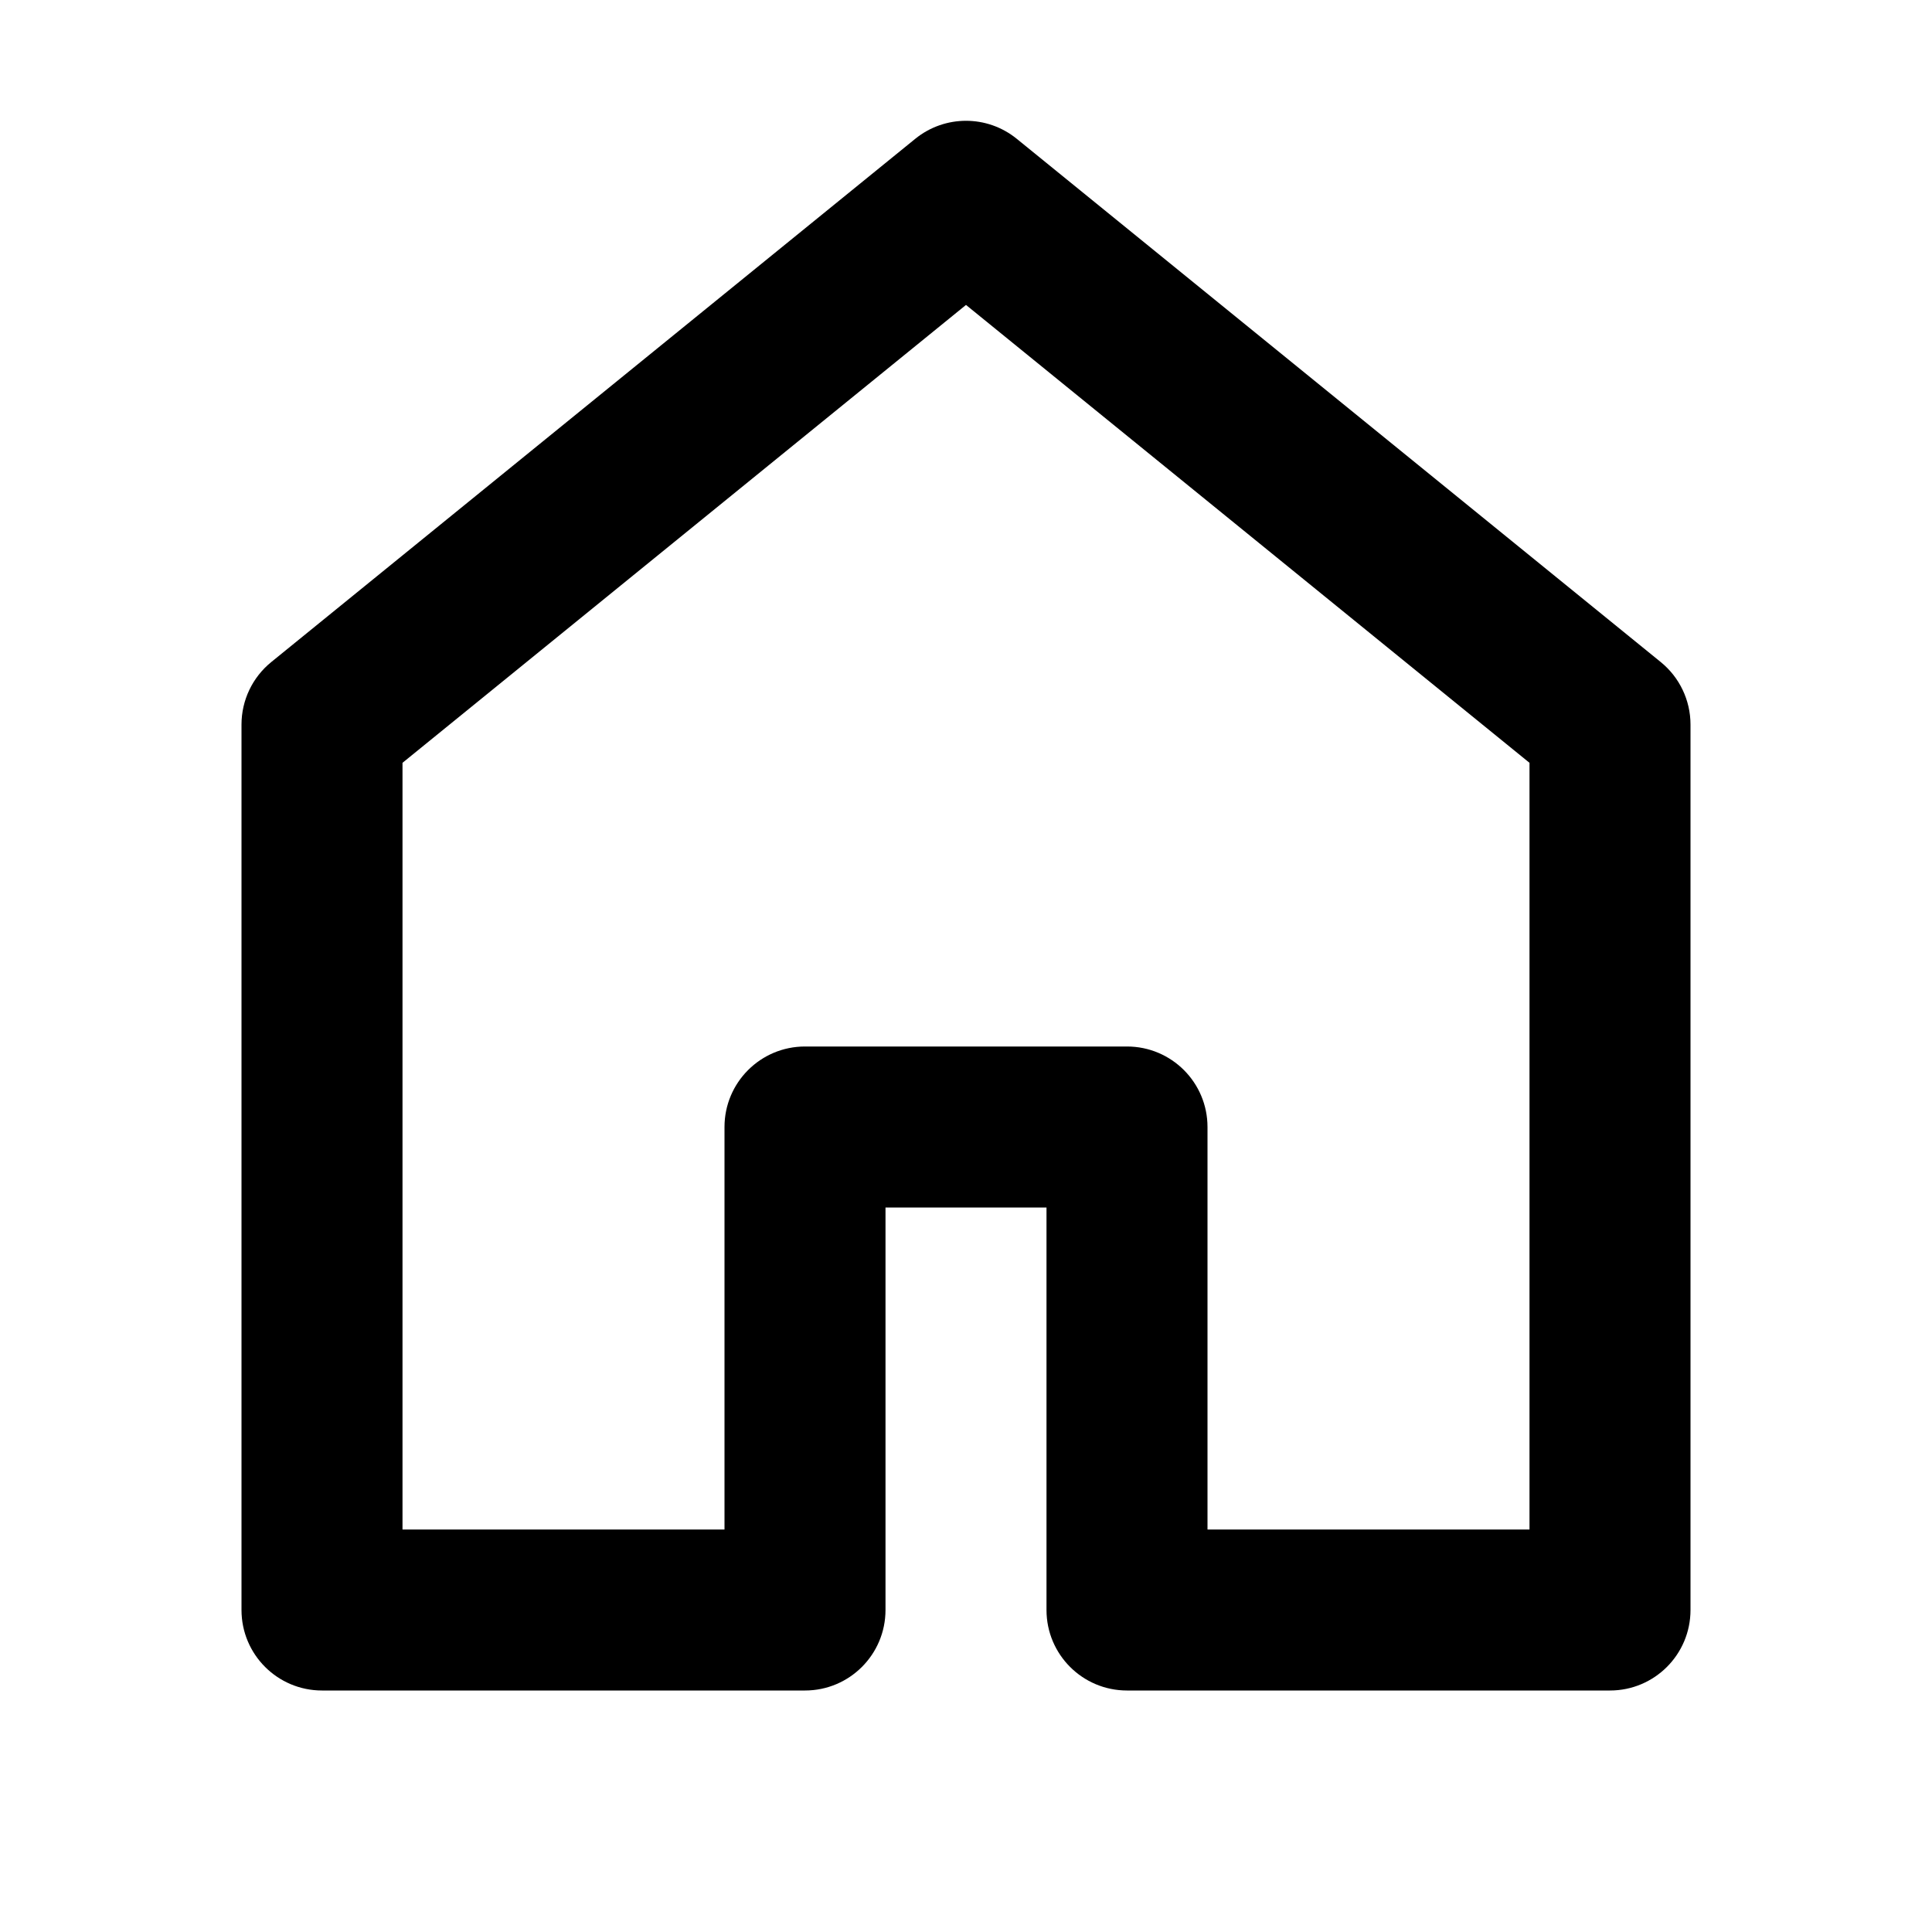
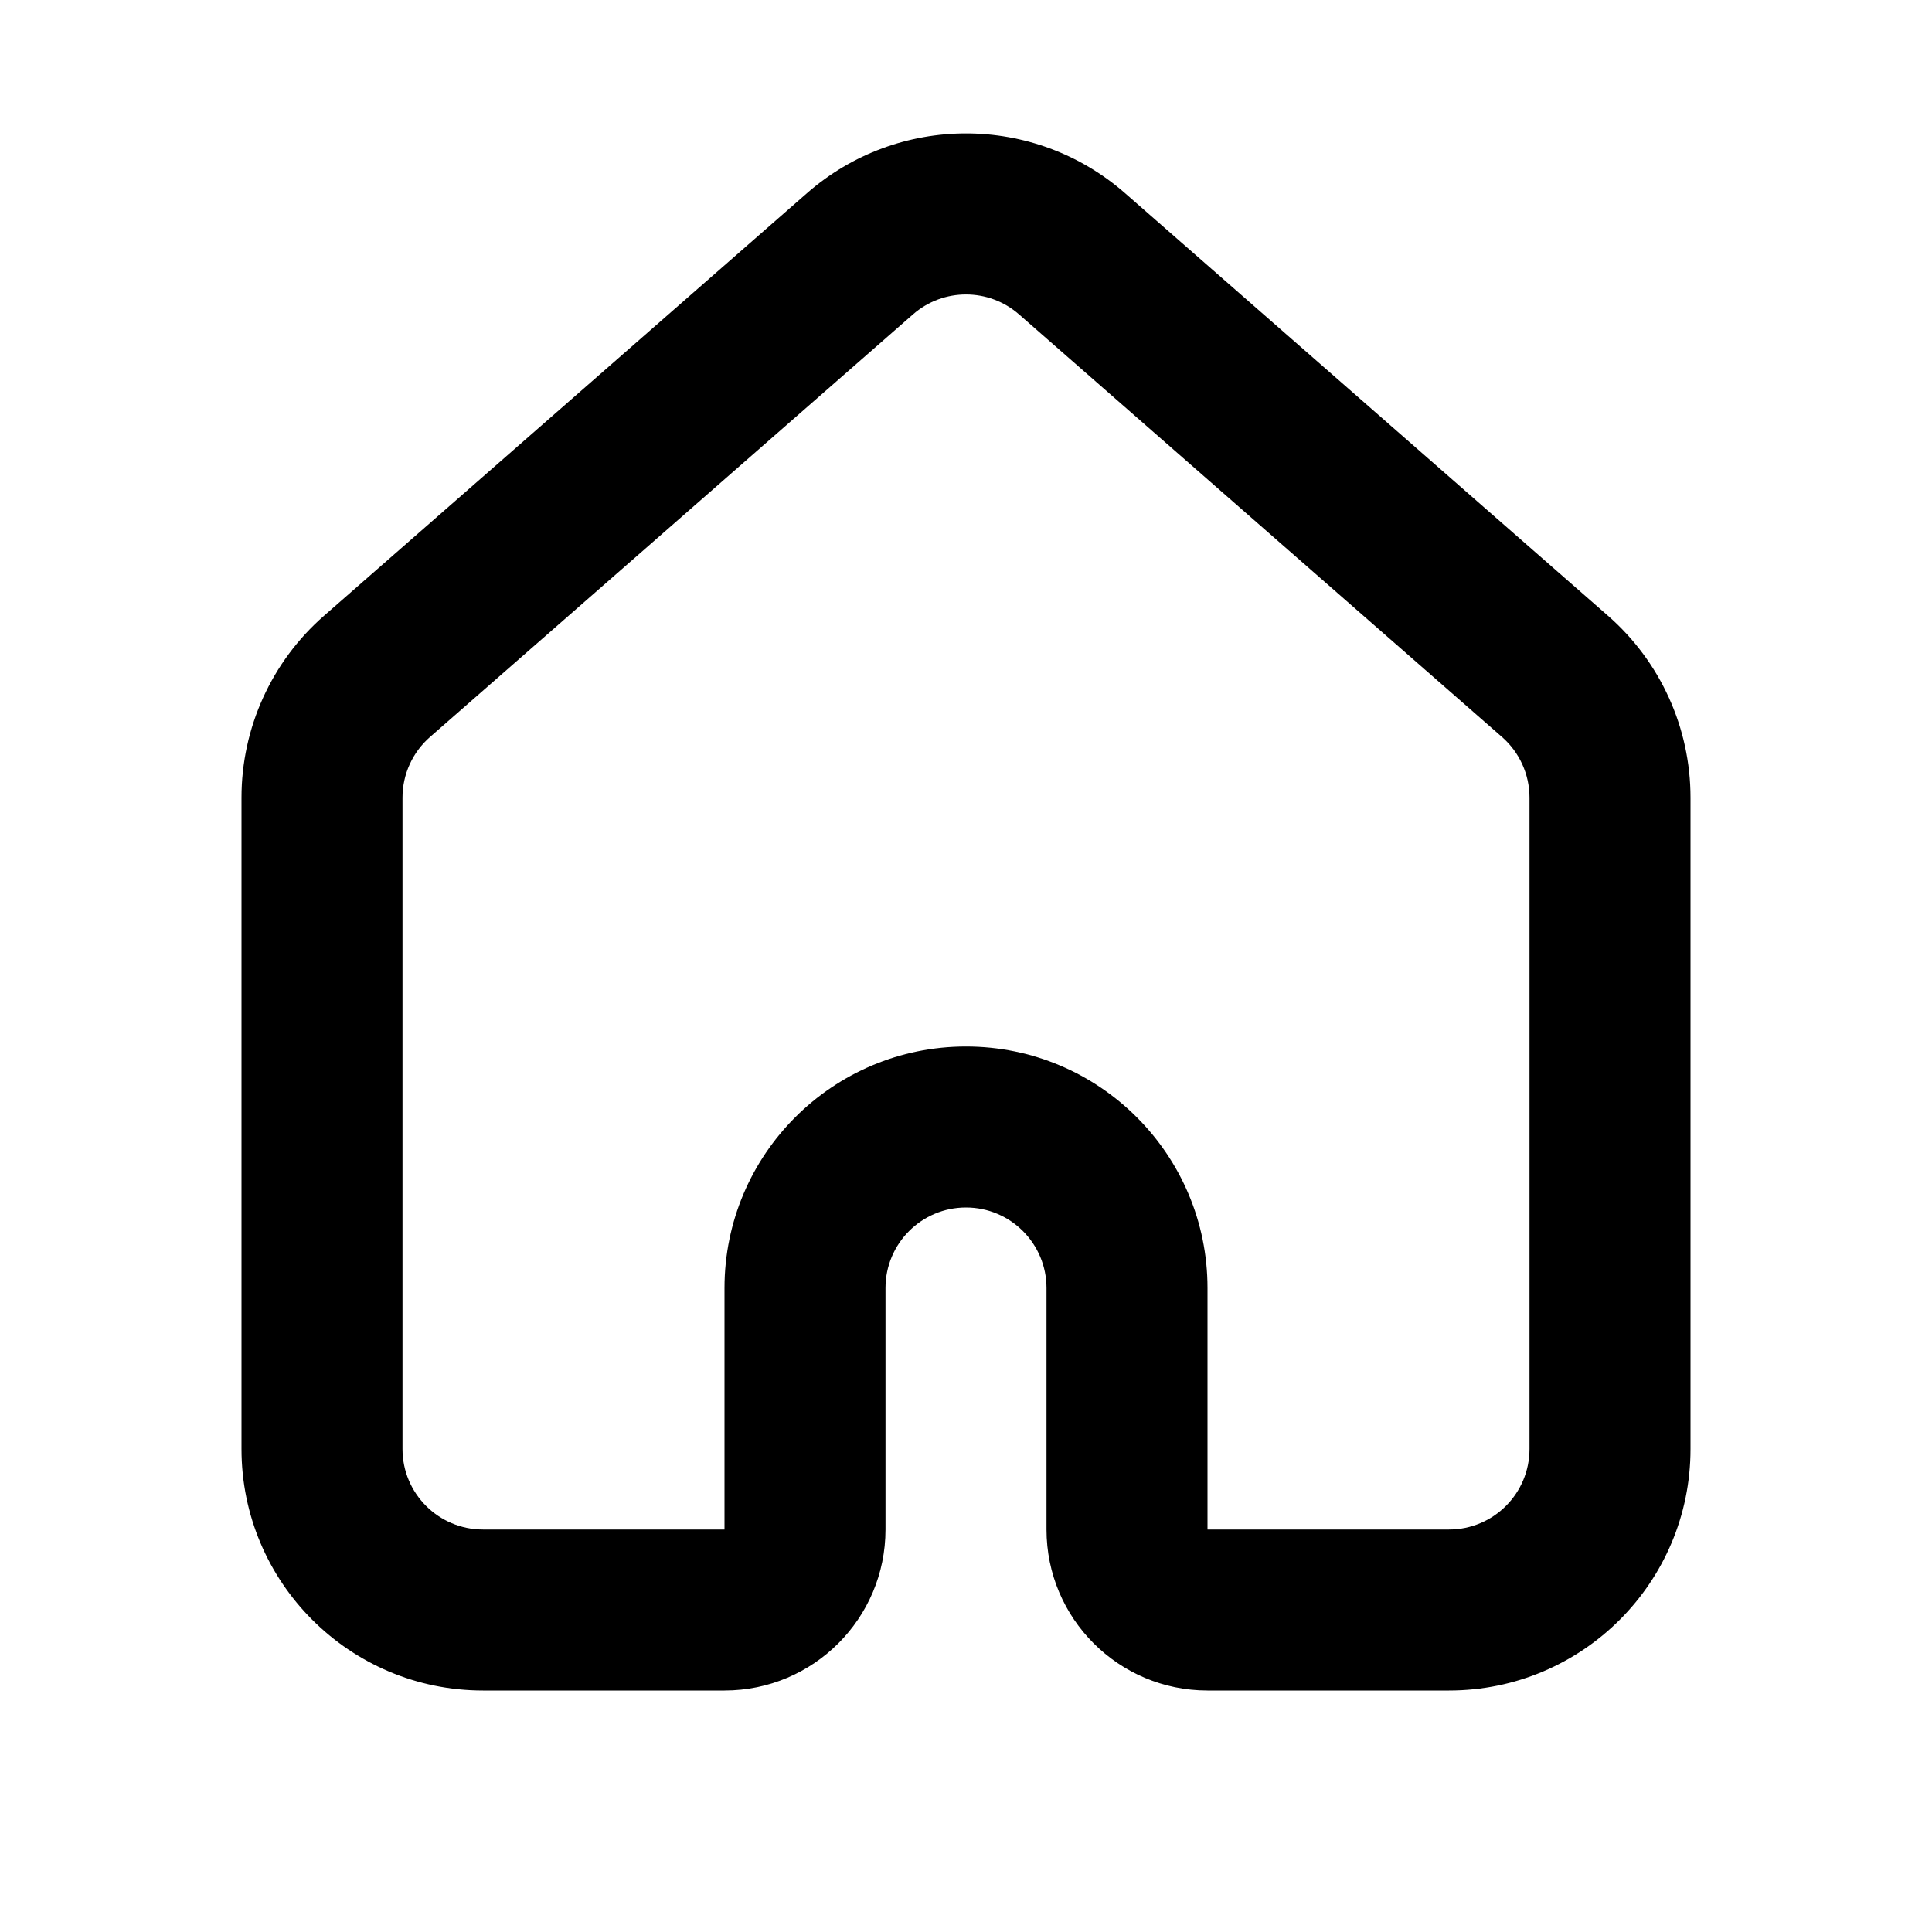
<svg xmlns="http://www.w3.org/2000/svg" fill="none" viewBox="0 0 24 24">
-   <path fill="#000" fill-rule="evenodd" d="M11.37 1.724a1 1 0 0 1 1.26 0l8 6.5A1 1 0 0 1 21 9v11a1 1 0 0 1-1 1h-6a1 1 0 0 1-1-1v-5h-2v5a1 1 0 0 1-1 1H4a1 1 0 0 1-1-1V9a1 1 0 0 1 .37-.776l8-6.5ZM5 9.476V19h4v-5a1 1 0 0 1 1-1h4a1 1 0 0 1 1 1v5h4V9.476l-7-5.688-7 5.688Z" clip-rule="evenodd" />
+   <path fill="#000" d="M19 18V9.908a1 1 0 0 0-.342-.753l-6-5.25a1 1 0 0 0-1.316 0l-6 5.25A1 1 0 0 0 5 9.908V18a1 1 0 0 0 1 1h3v-3a3 3 0 1 1 6 0v3h3a1 1 0 0 0 1-1Zm2 0a3 3 0 0 1-3 3h-3a2 2 0 0 1-2-2v-3a1 1 0 1 0-2 0v3a2 2 0 0 1-2 2H6a3 3 0 0 1-3-3V9.908A3 3 0 0 1 4.024 7.65l6-5.25a3 3 0 0 1 3.952 0l6 5.25A3 3 0 0 1 21 9.908V18Z" />
</svg>
